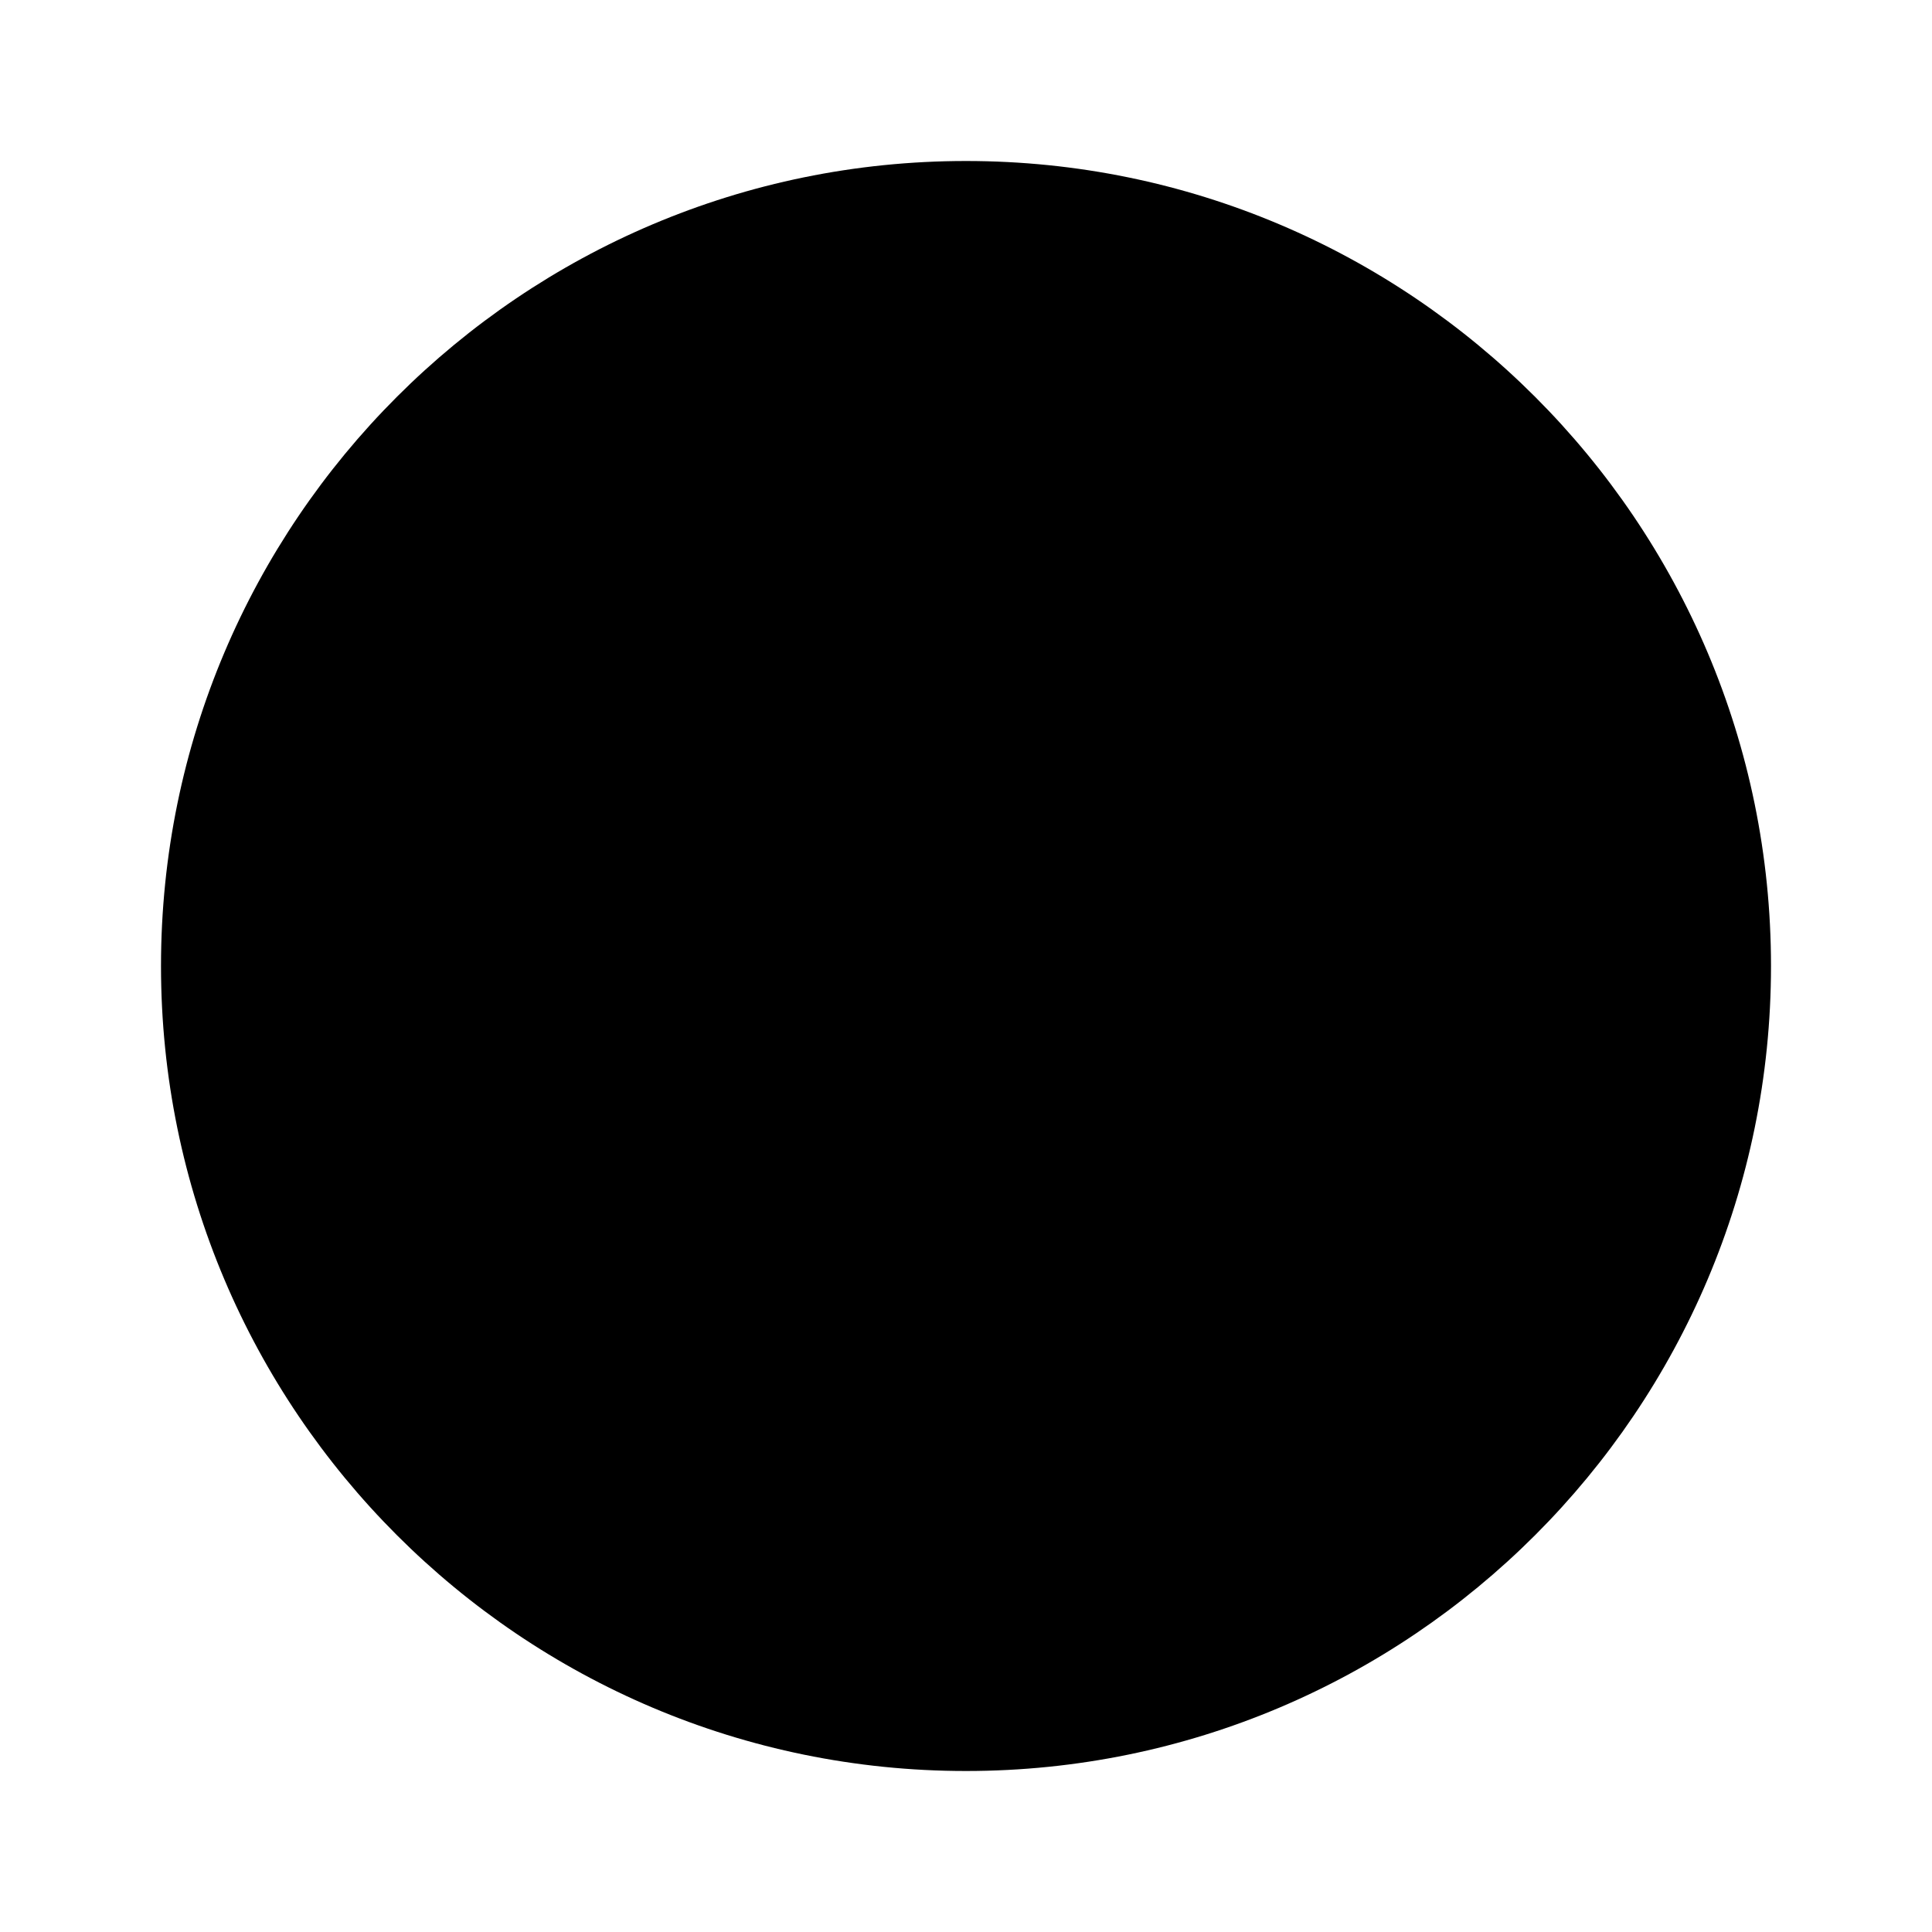
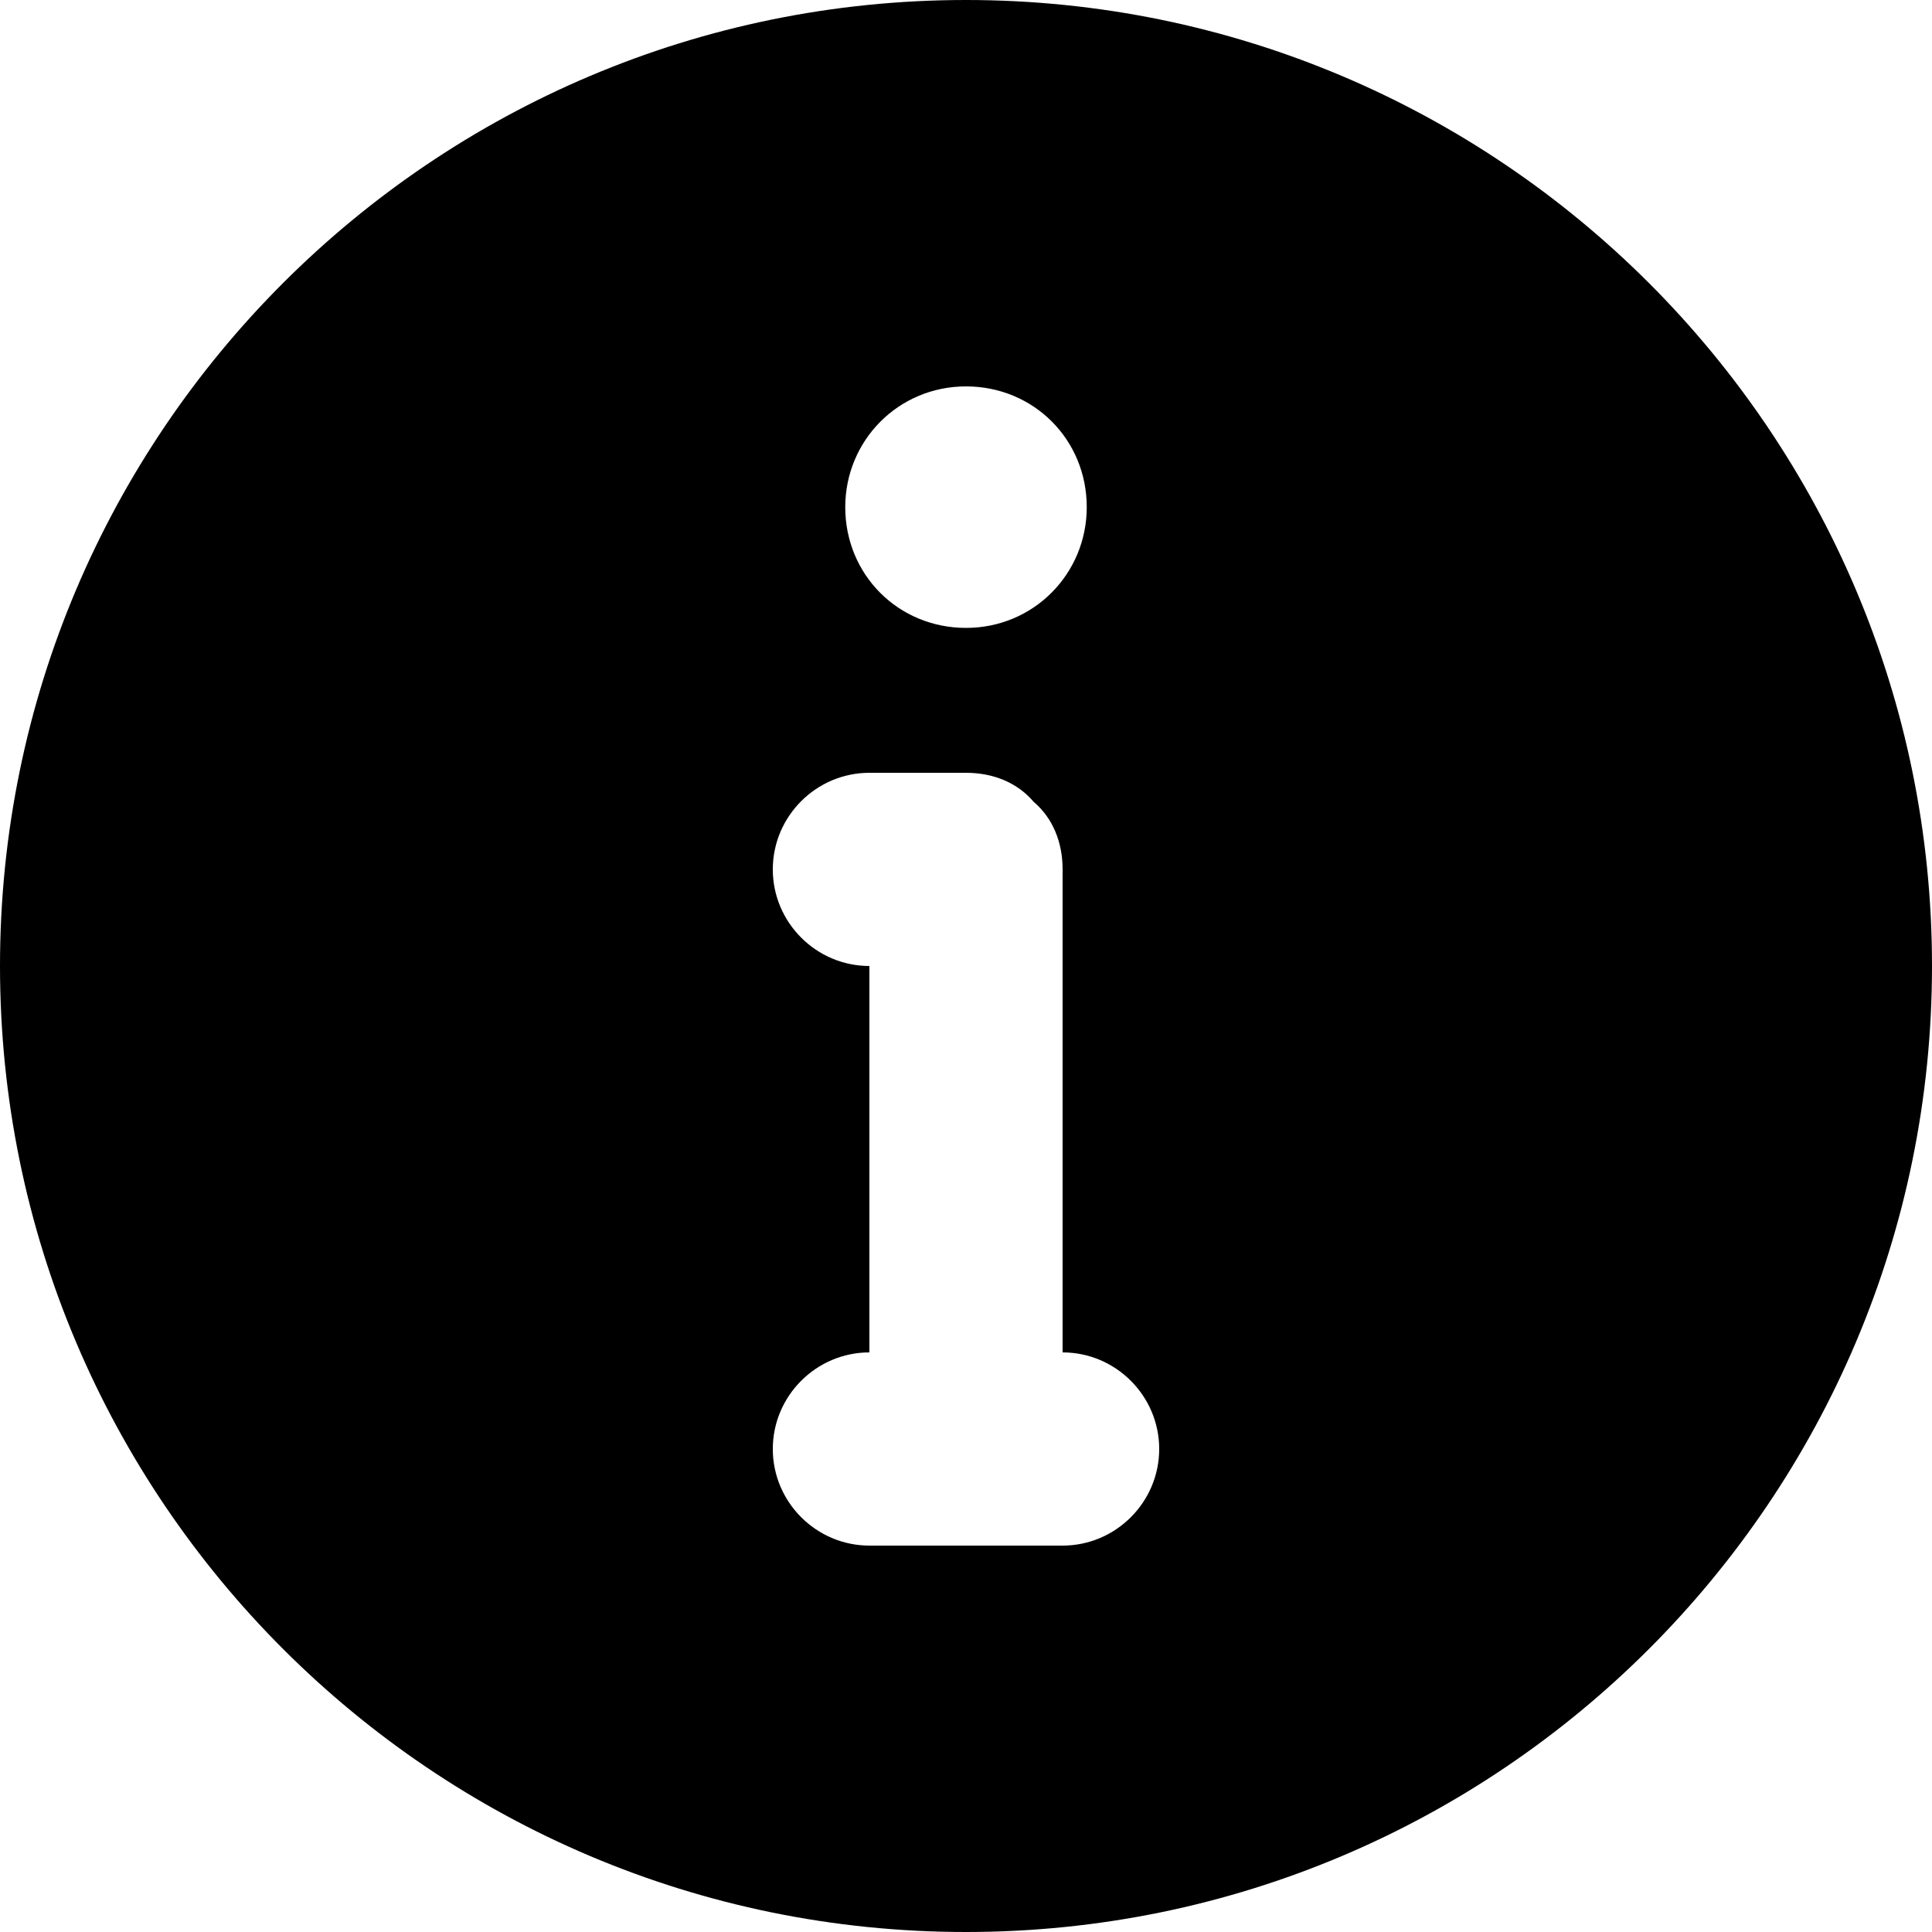
- <svg xmlns="http://www.w3.org/2000/svg" viewBox="0 0 24 24">
-   <path d="M11 16v-4c-.55 0-1-.45-1-1s.45-1 1-1h1c.28 0 .53.1.7.3.2.17.3.42.3.7v5c.55 0 1 .45 1 1s-.45 1-1 1h-2c-.55 0-1-.45-1-1s.45-1 1-1zm1 6C6.48 22 2 17.52 2 12S6.48 2 12 2s10 4.48 10 10-4.48 10-10 10zm0-13.5c-.7 0-1.25-.56-1.25-1.25S11.3 6 12 6s1.25.56 1.25 1.25S12.7 8.5 12 8.5z" />
+ <svg xmlns="http://www.w3.org/2000/svg" viewBox="0 0 20 20">
+   <path d="M10 20C4.48 20 0 15.52 0 10S4.48 0 10 0s10 4.48 10 10-4.48 10-10 10zm-1-6c-.55 0-1 .45-1 1s.45 1 1 1h2c.55 0 1-.45 1-1s-.45-1-1-1V9c0-.28-.1-.53-.3-.7-.17-.2-.42-.3-.7-.3H9c-.55 0-1 .45-1 1s.45 1 1 1v4zm1-7.5c.7 0 1.25-.56 1.25-1.25C11.25 4.55 10.7 4 10 4s-1.25.56-1.25 1.25c0 .7.55 1.25 1.25 1.25z" fill-rule="nonzero" fill="#000" />
</svg>
